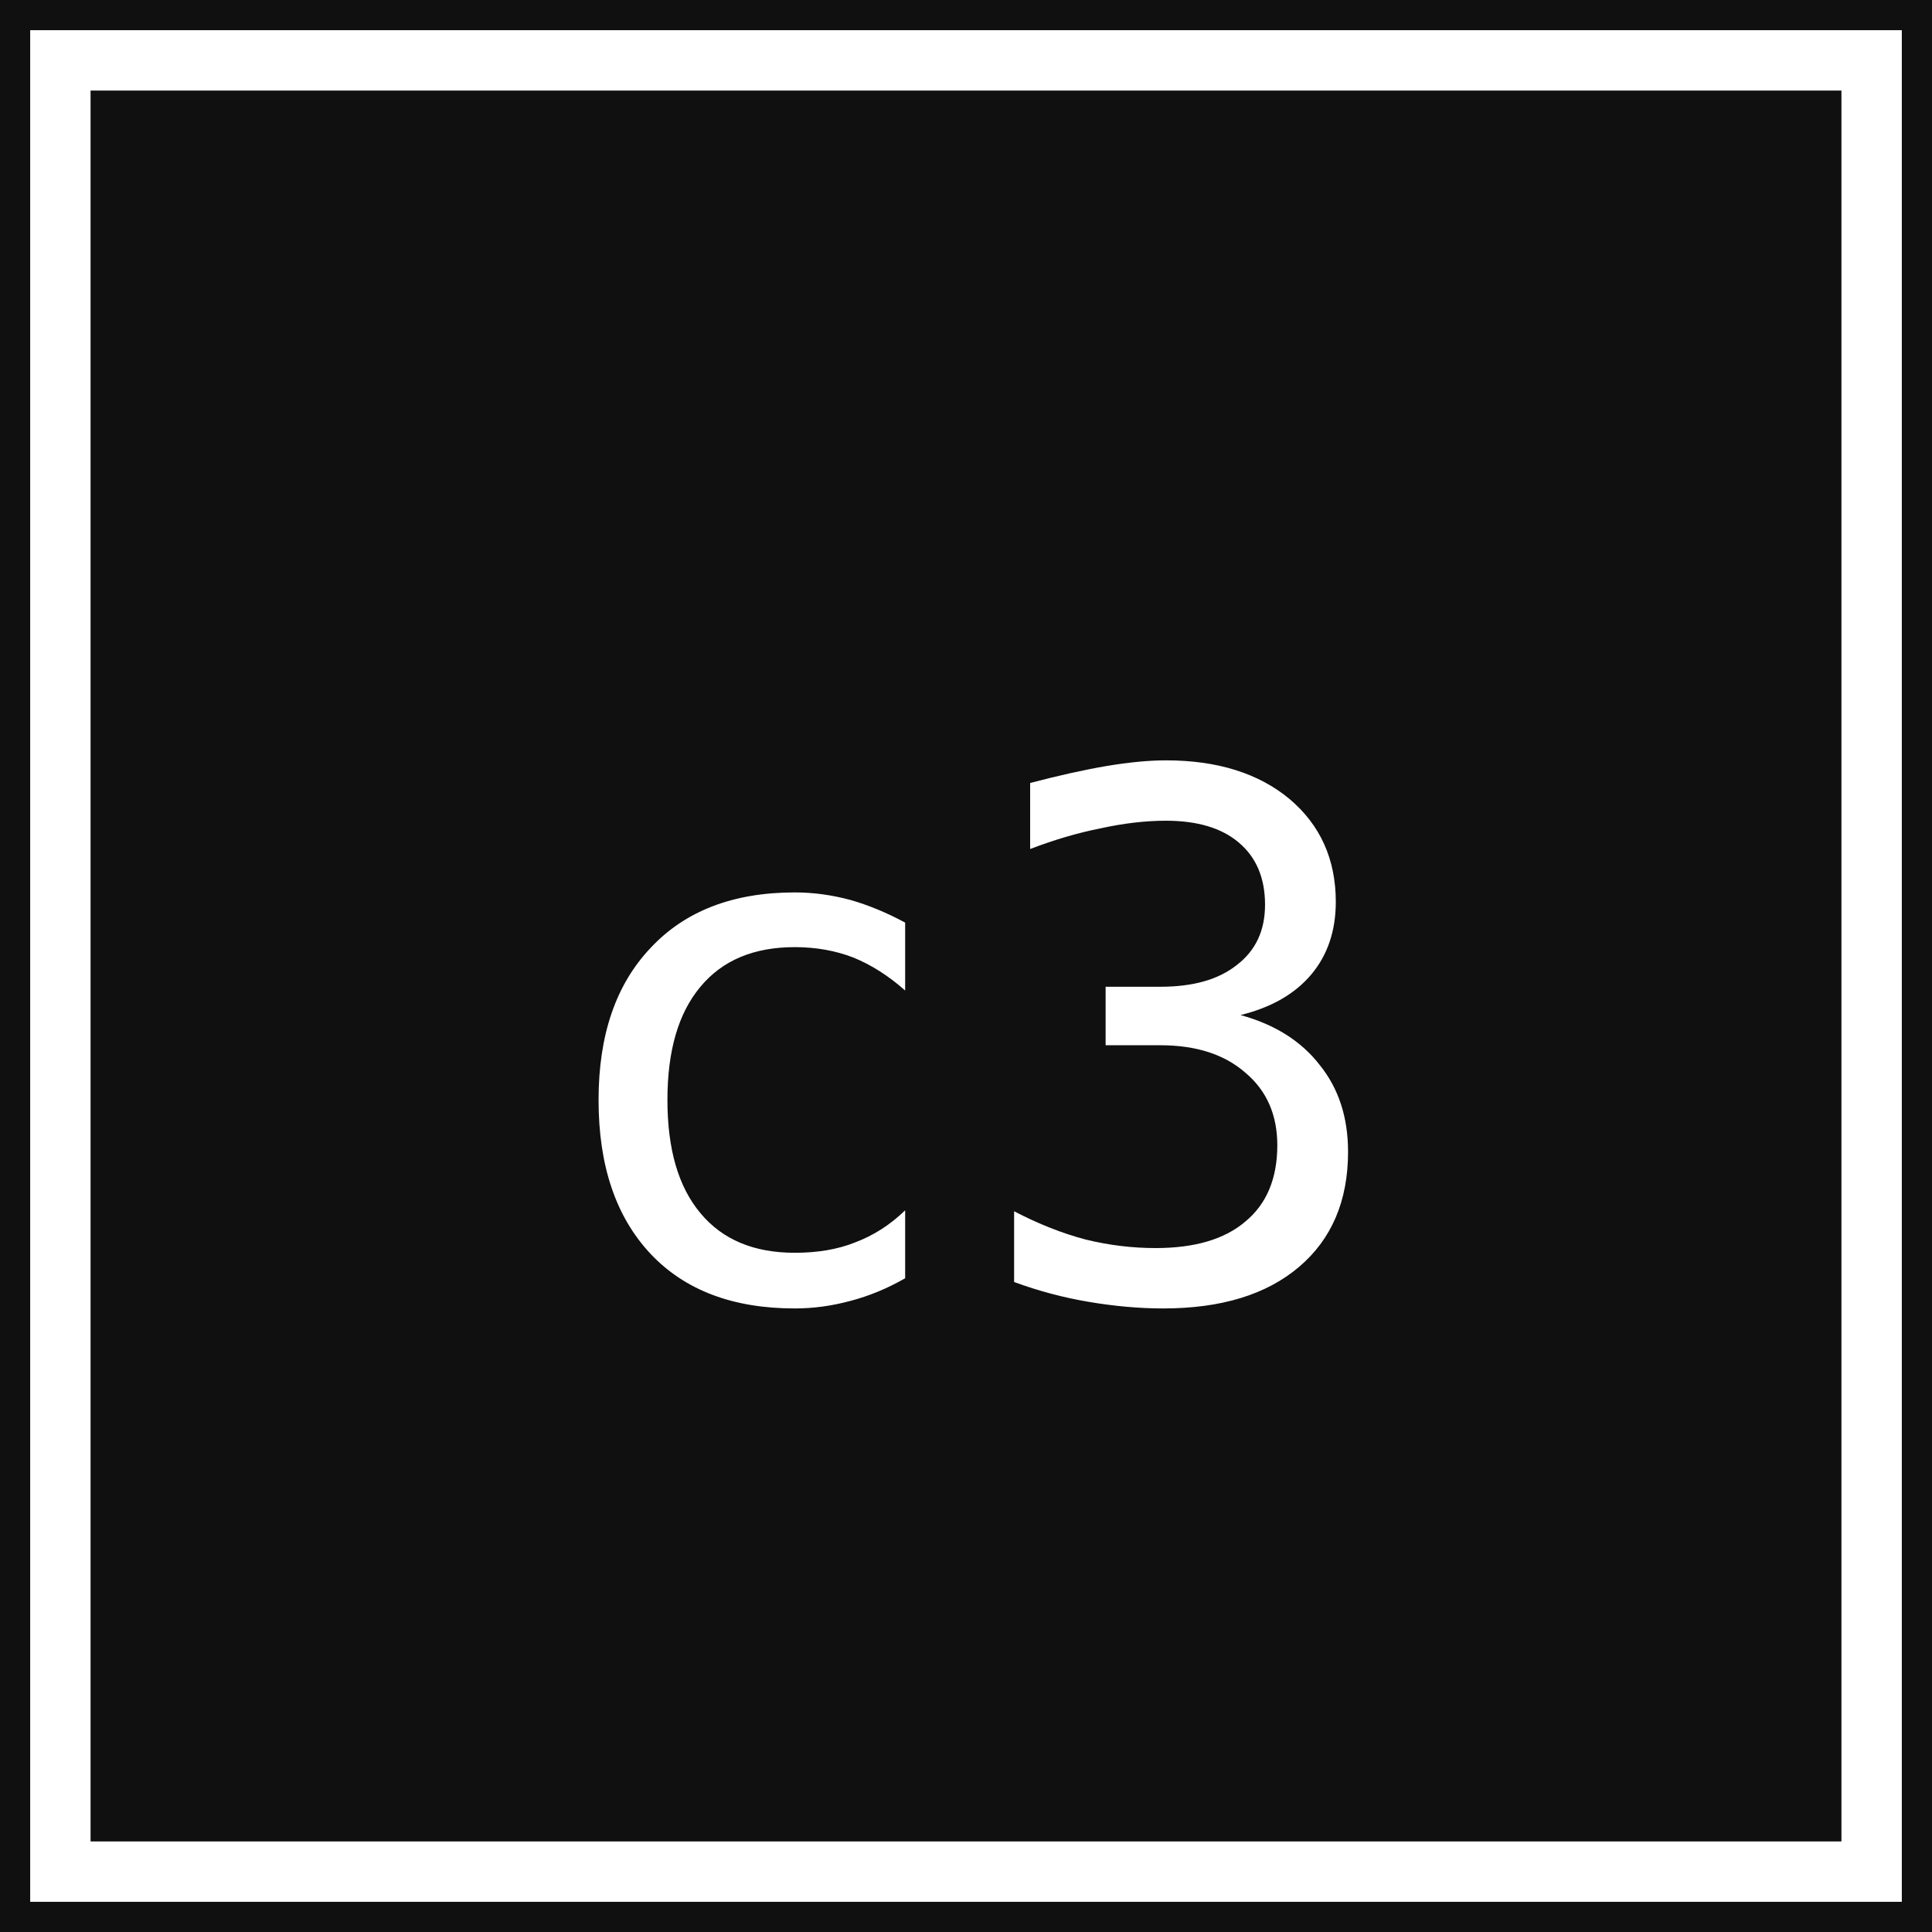
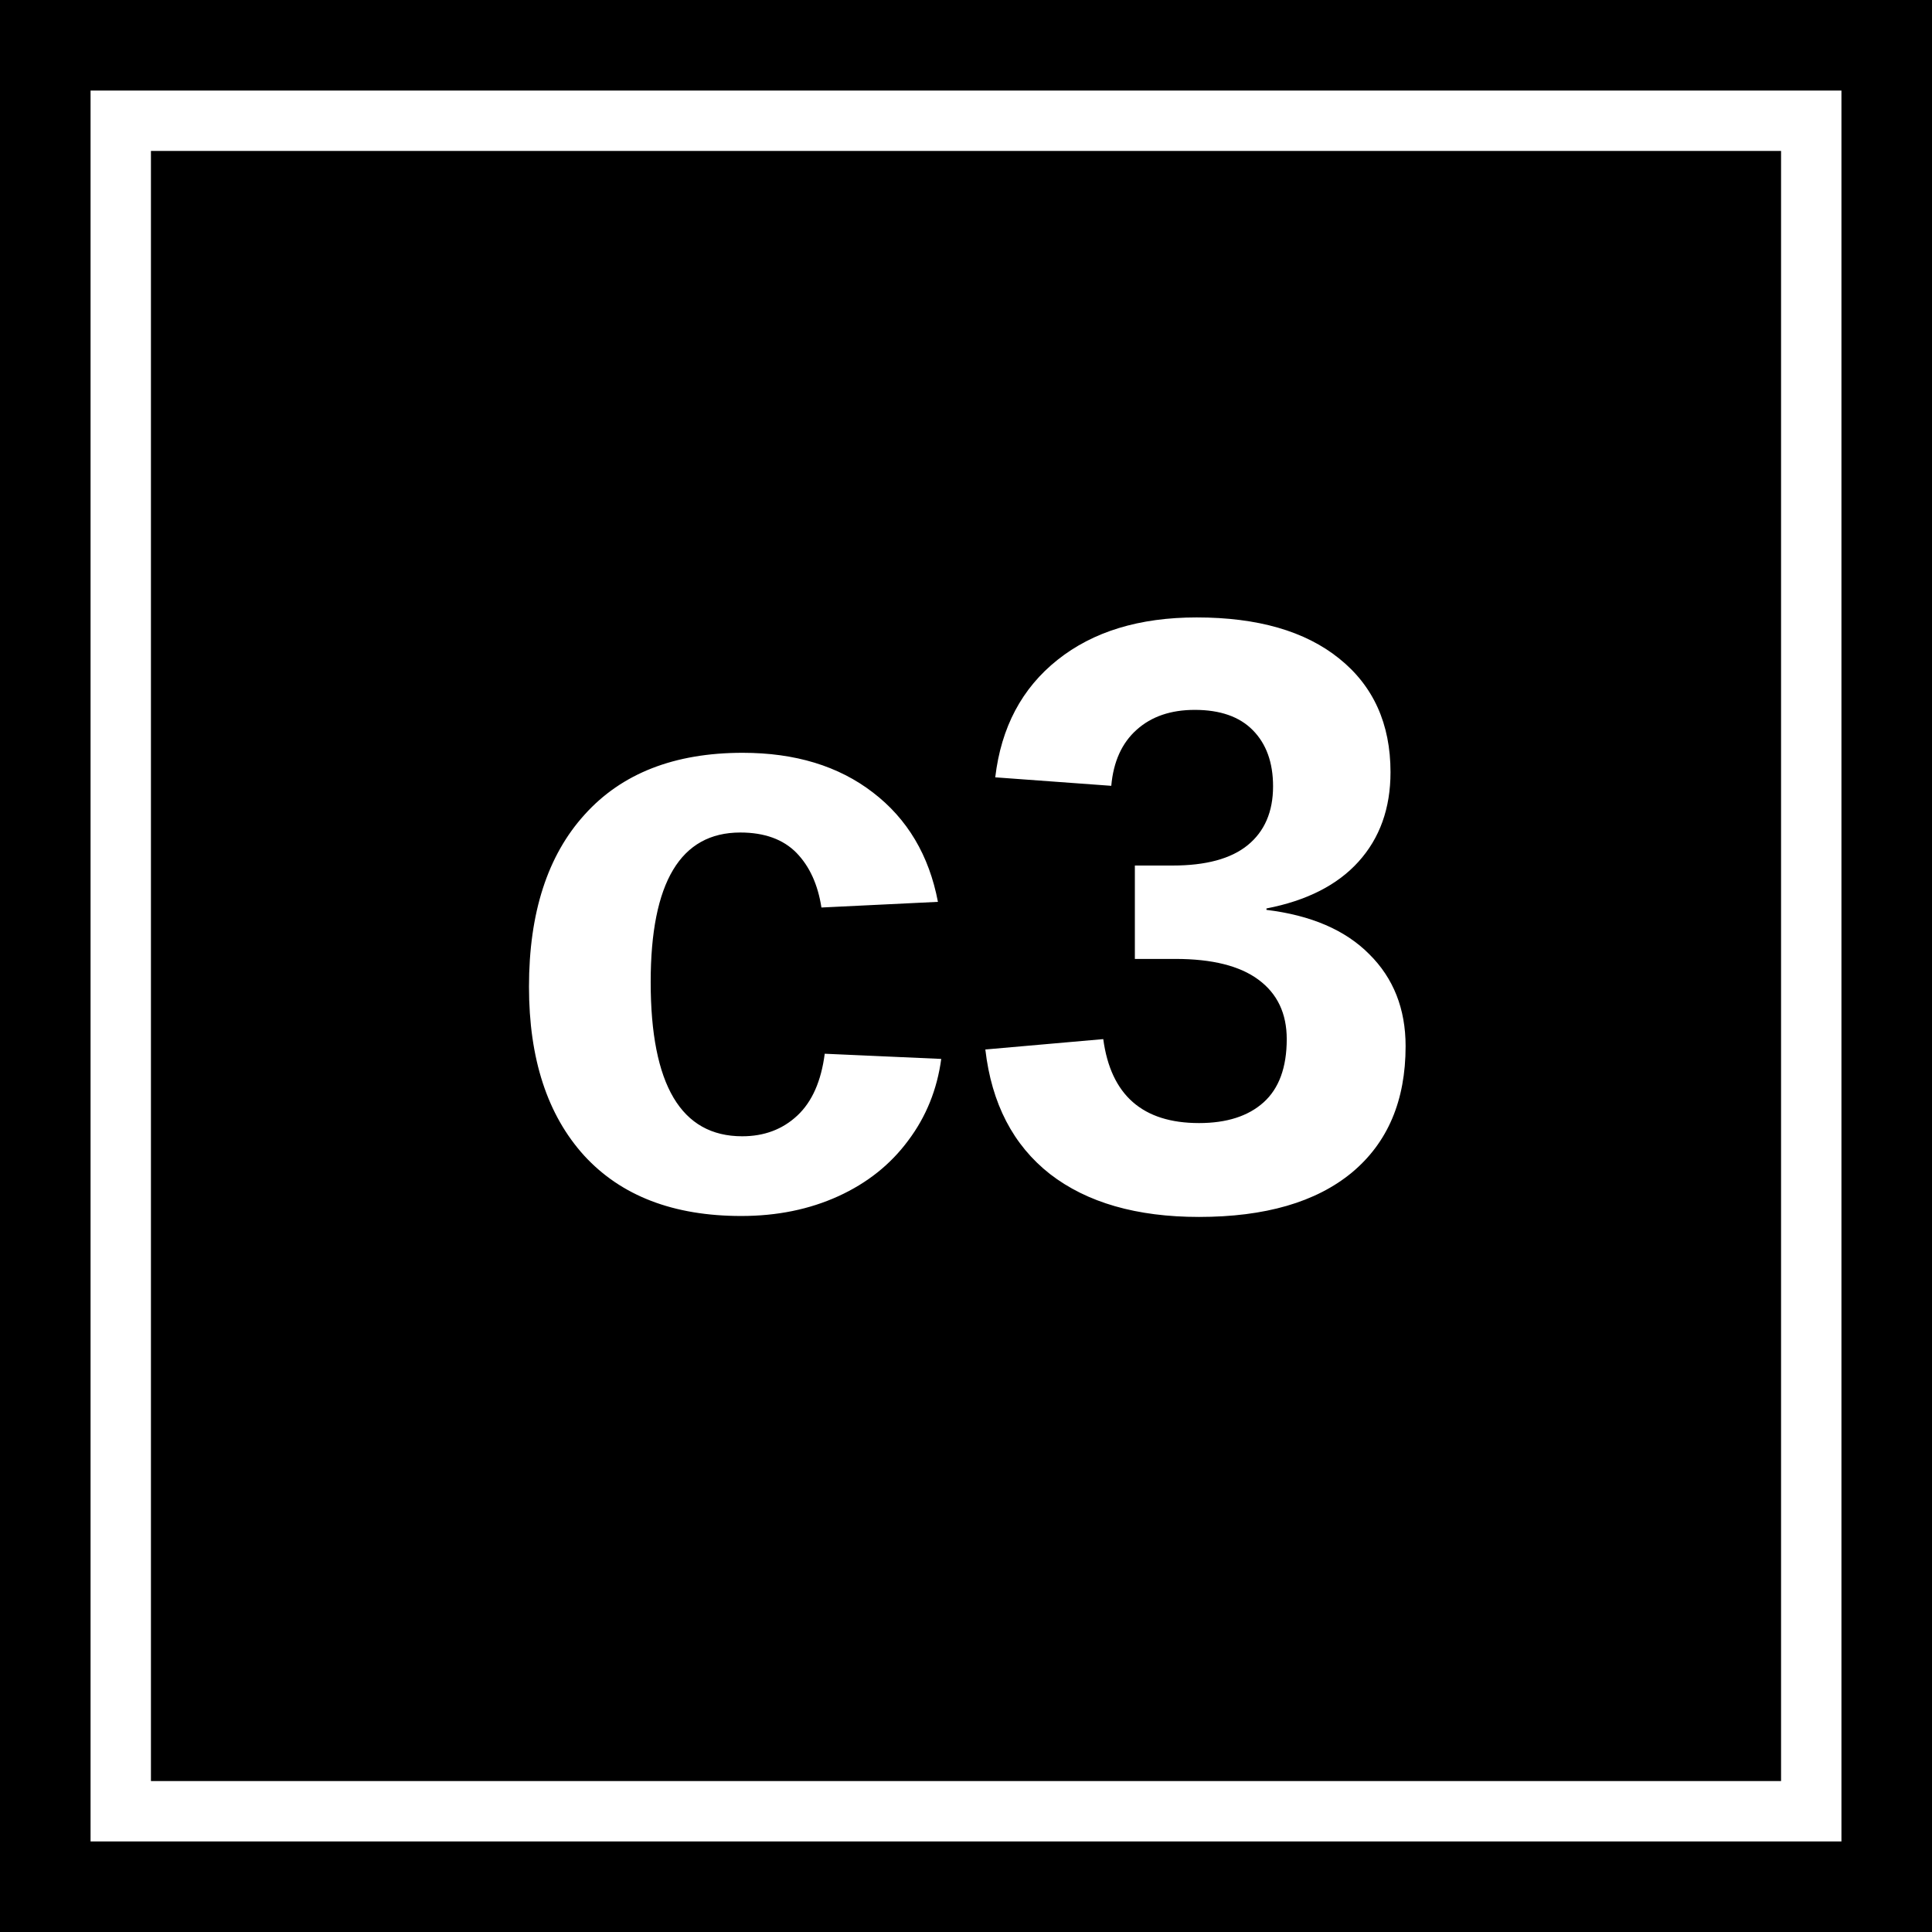
- <svg xmlns="http://www.w3.org/2000/svg" viewBox="0 0 32 32">
-   <rect width="32" height="32" fill="#101010" />
-   <rect x="1" y="1" width="30" height="30" fill="none" stroke="#fff" stroke-width="1" />
-   <text x="16" y="21.5" text-anchor="middle" fill="#fff" font-family="ui-monospace, SFMono-Regular, Menlo, monospace" font-size="12" font-weight="500">c3</text>
+ <svg xmlns="http://www.w3.org/2000/svg" viewBox="0 0 64 64" role="img" aria-label="c3">
+   <rect width="64" height="64" fill="#000" />
+   <rect x="4" y="4" width="56" height="56" fill="none" stroke="#fff" stroke-width="2" />
+   <text x="32" y="40" text-anchor="middle" font-family="Manrope, Arial, sans-serif" font-size="28" font-weight="700" fill="#fff">c3</text>
</svg>
